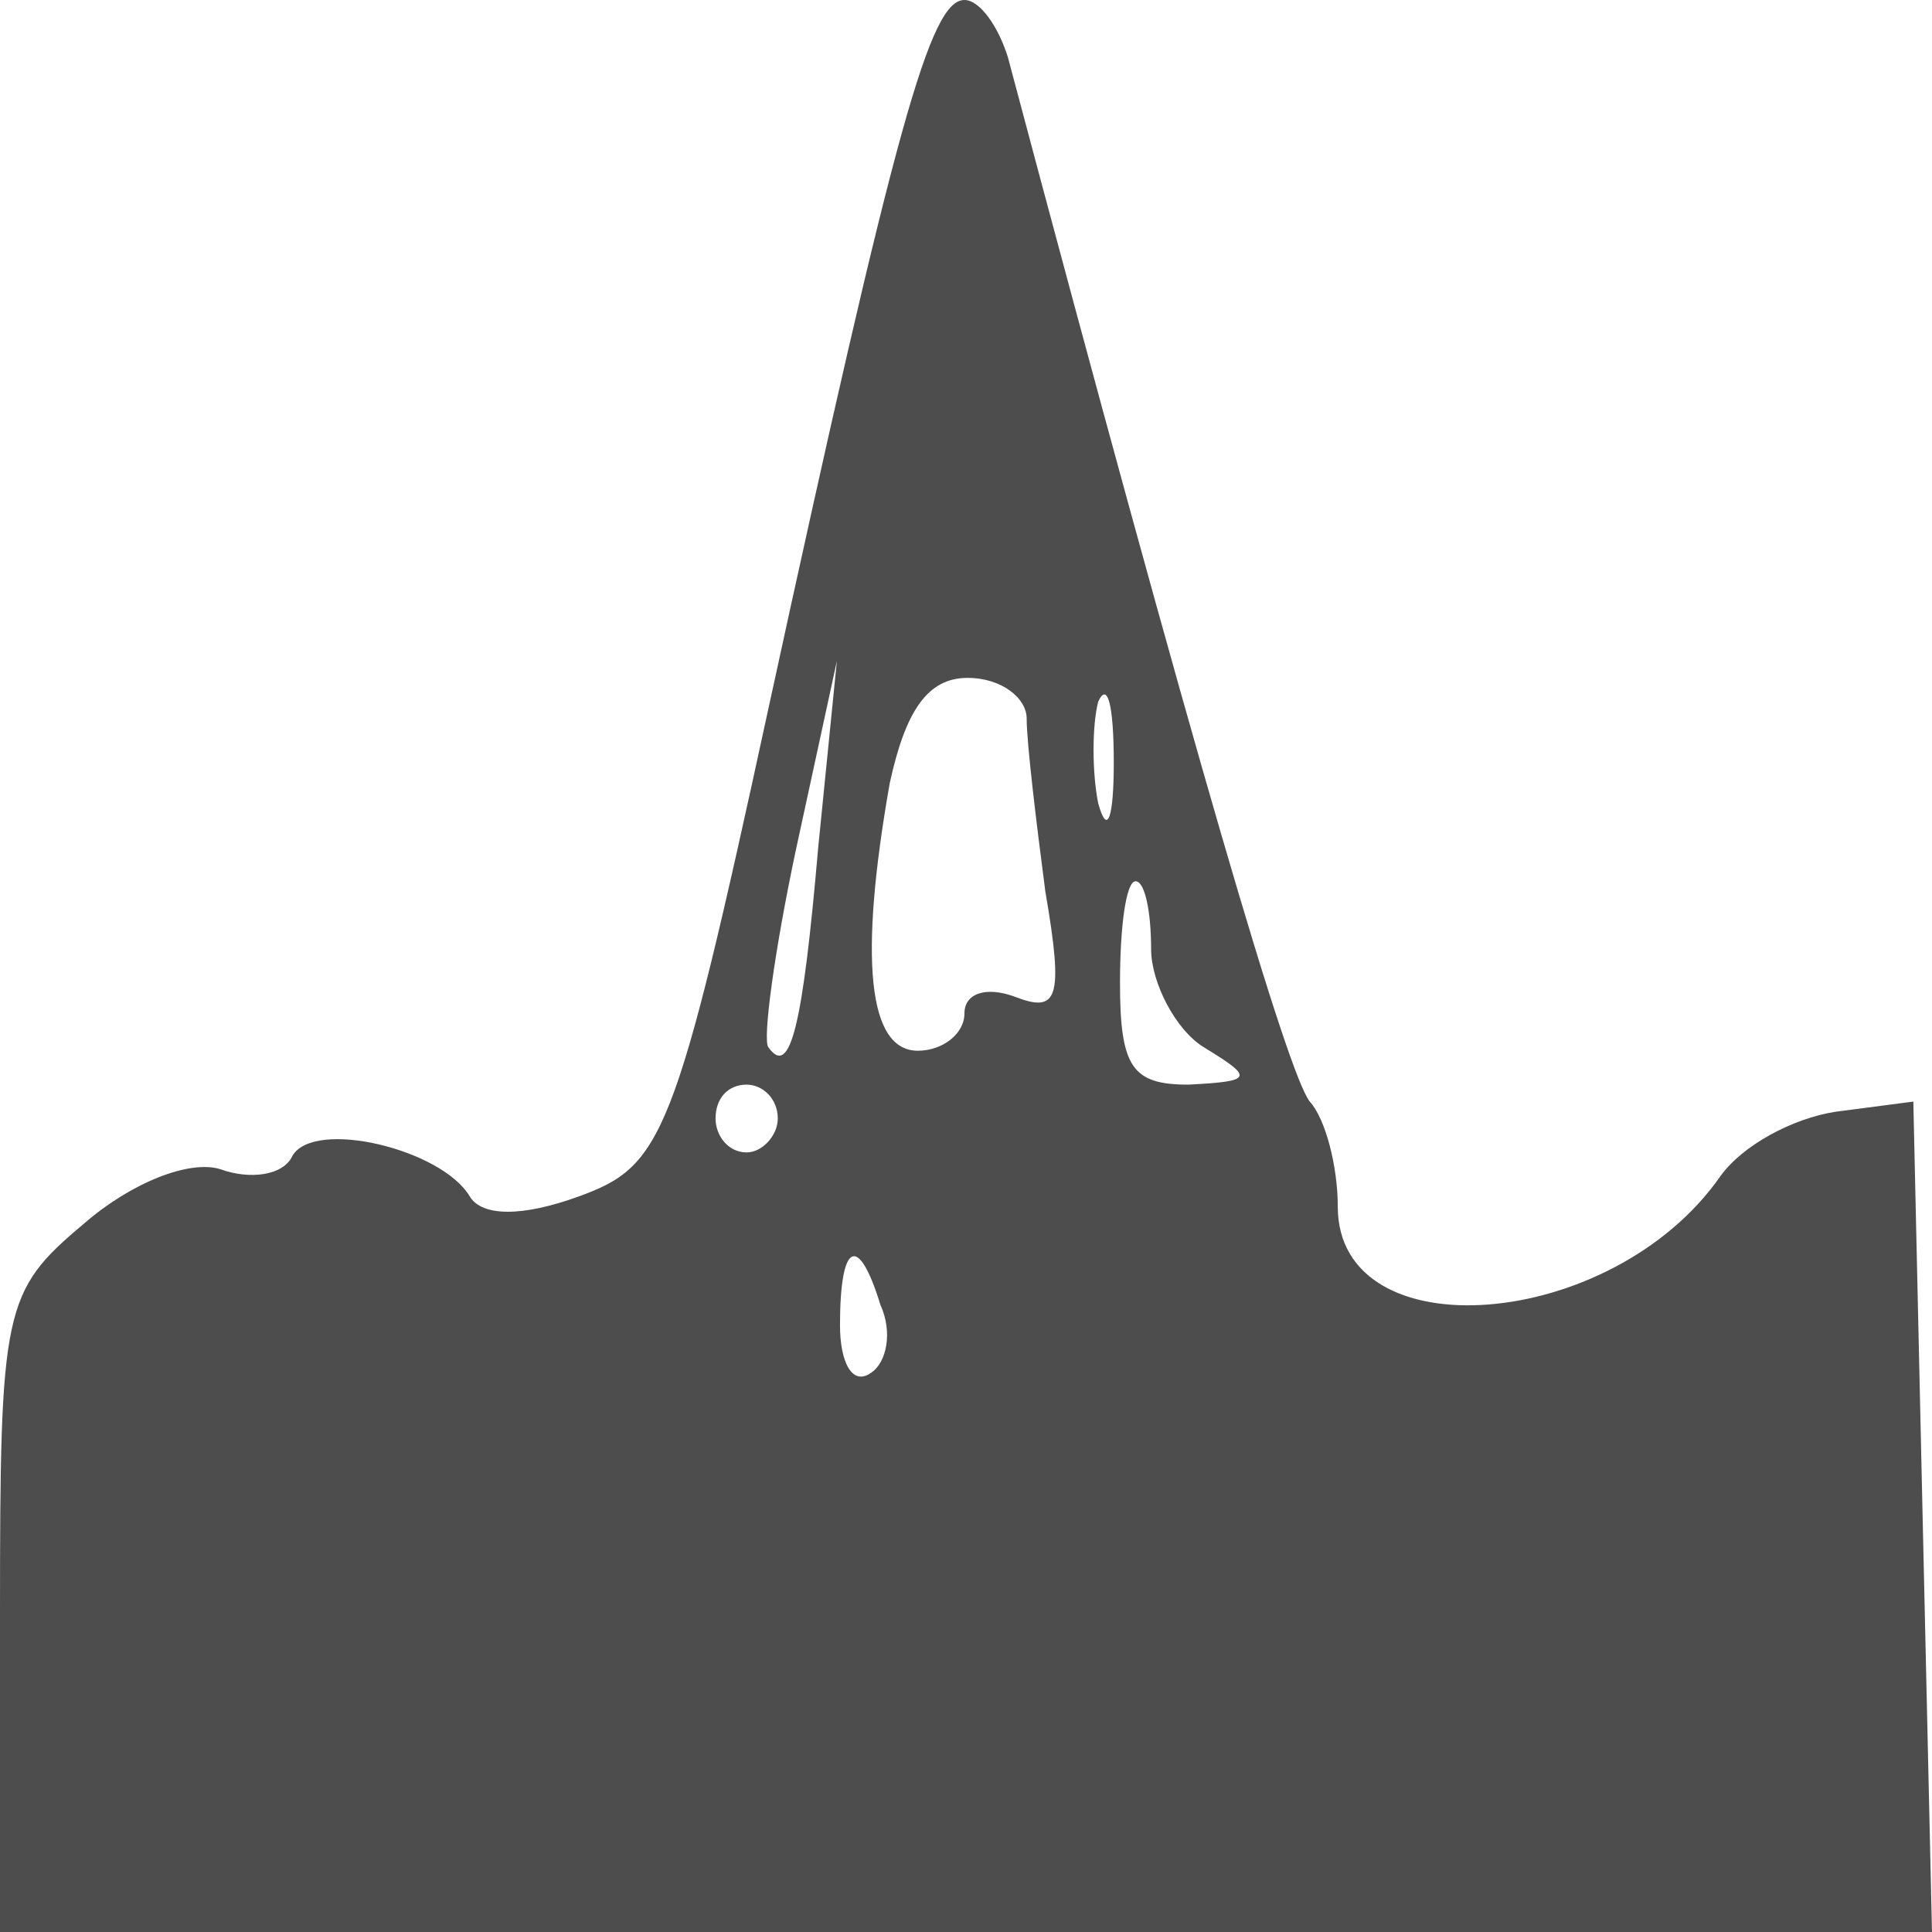
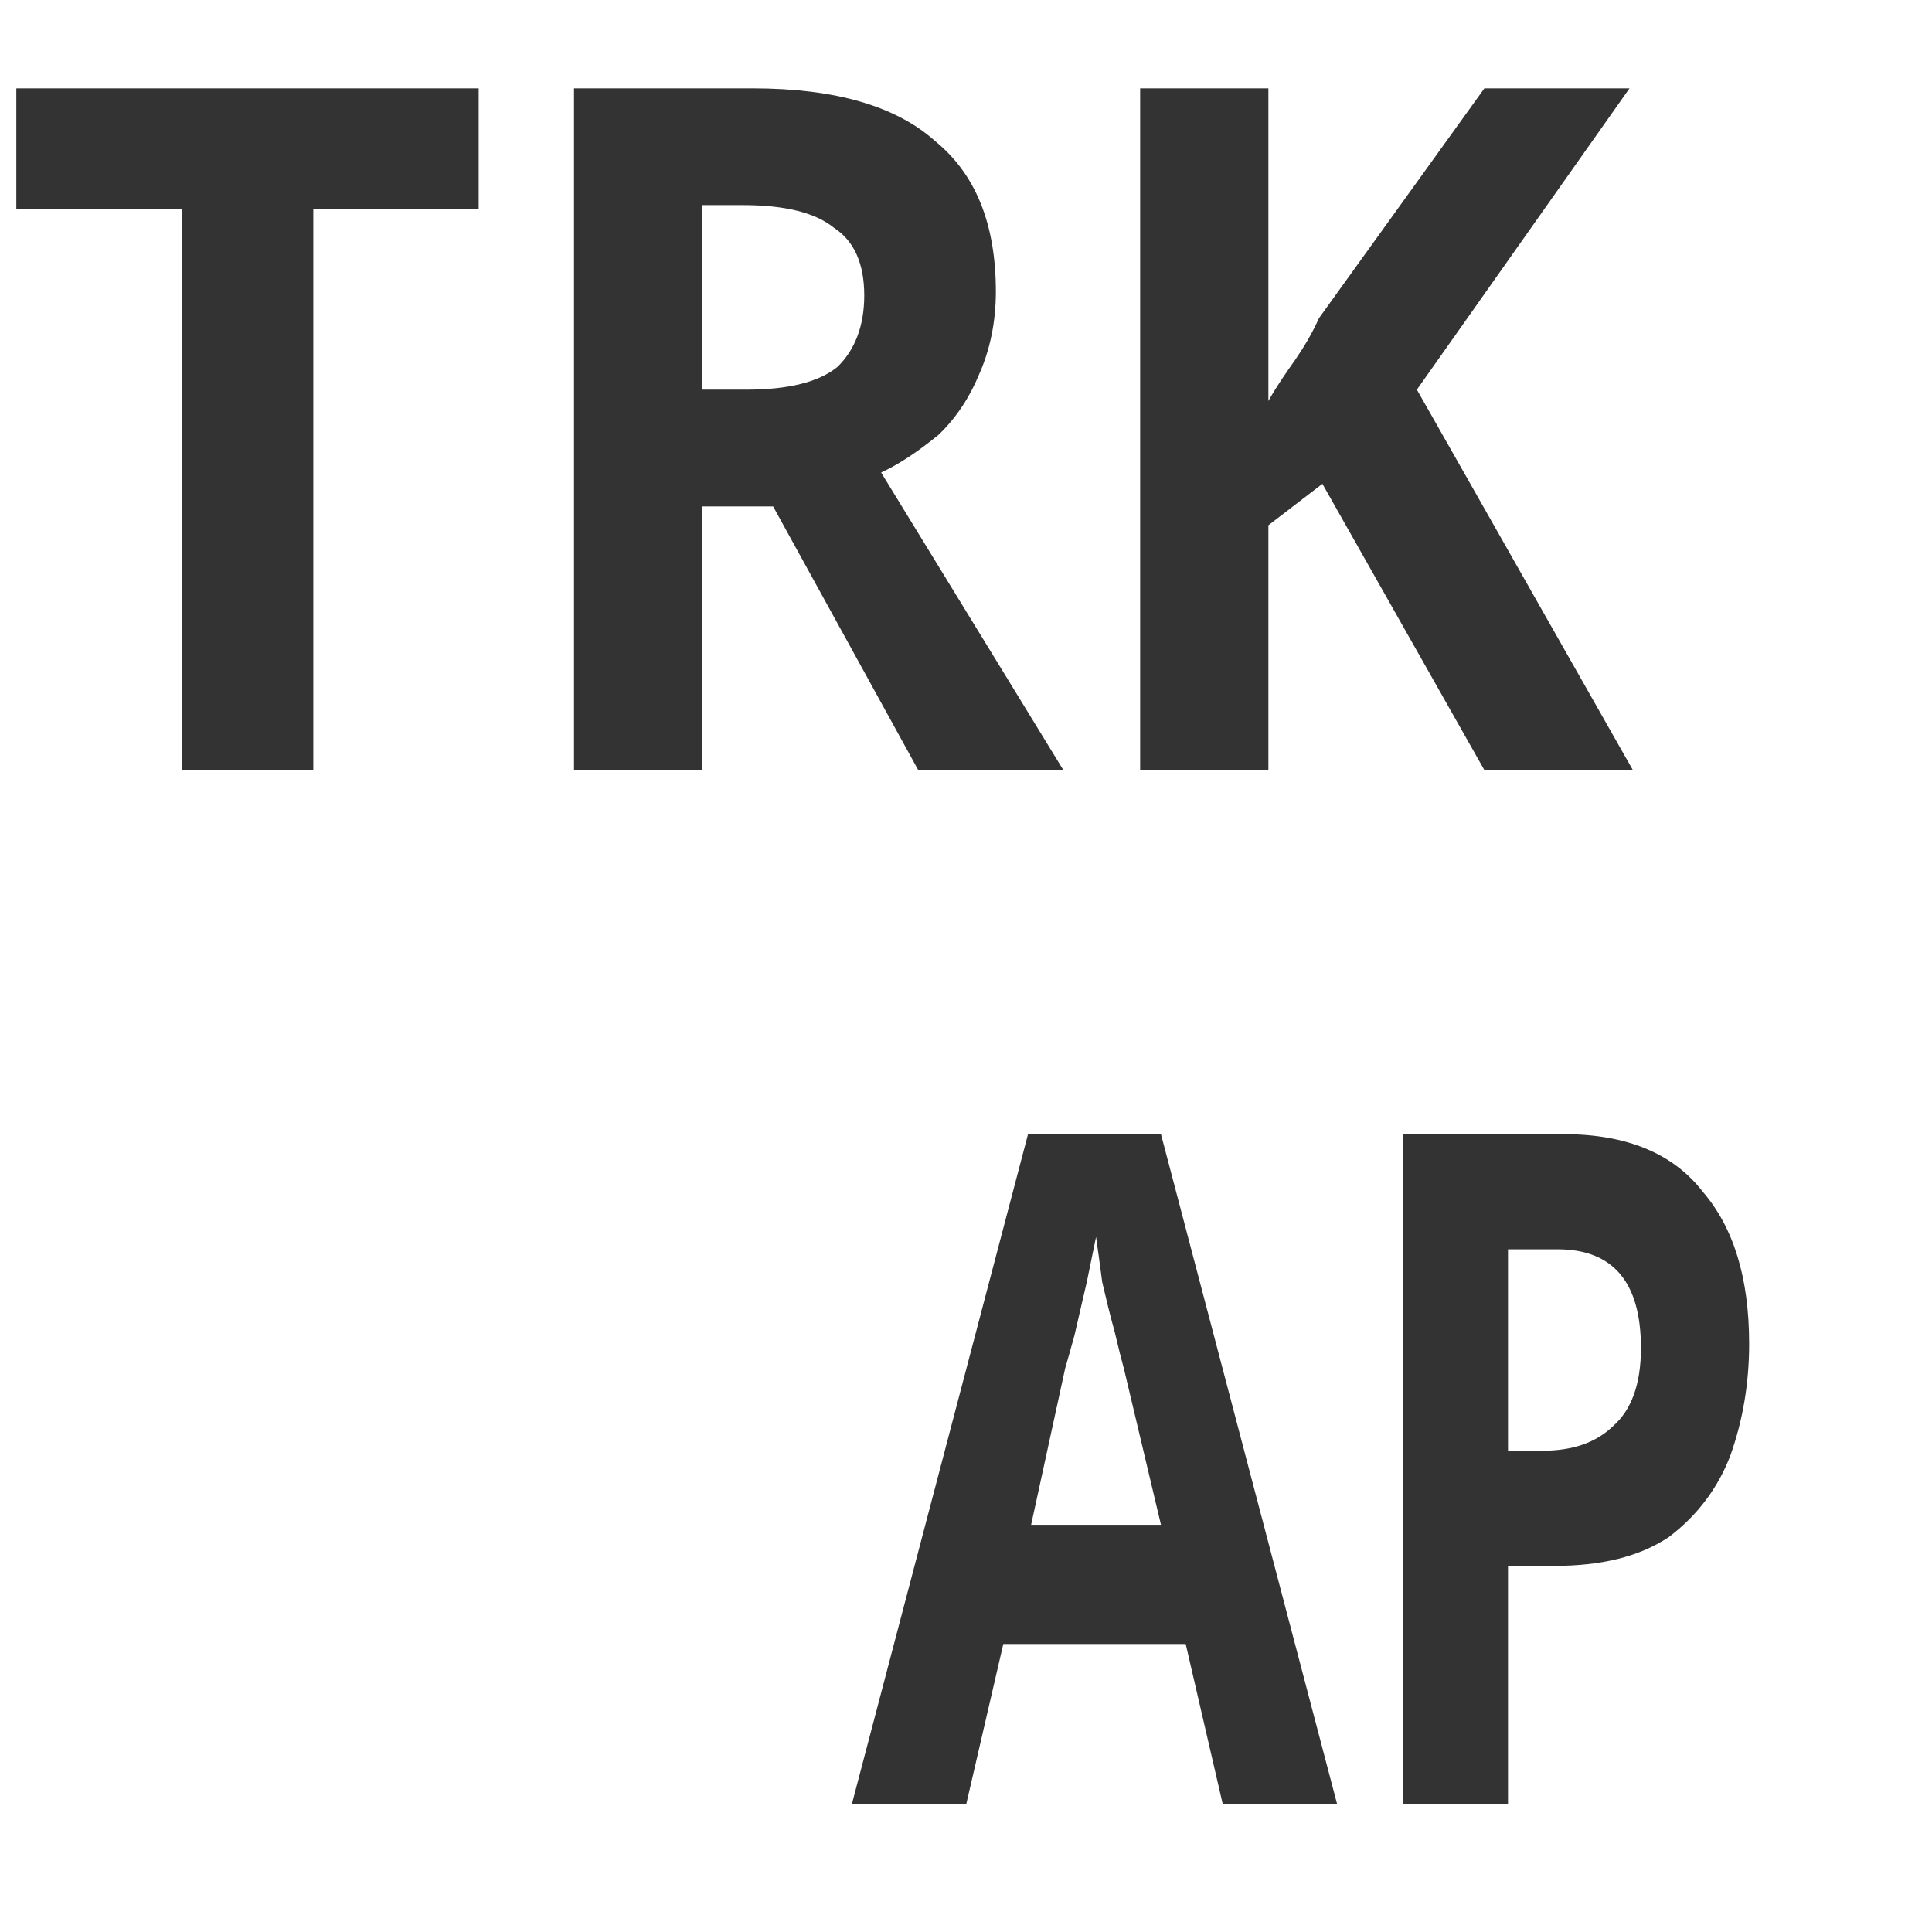
- <svg xmlns="http://www.w3.org/2000/svg" version="1.0" width="24pt" height="24pt" viewBox="0 0 24 24" preserveAspectRatio="xMidYMid meet" id="svg6">
-   <defs id="defs10" />
-   <g id="g6427" transform="matrix(-0.03747785,0,0,-0.04067145,23.98582,23.99615)" style="display:inline">
-     <path d="M 305.89,572.401 C 244.017,358.103 213.081,261.825 205.863,253.543 c -5.156,-5.176 -9.281,-19.67 -9.281,-32.093 0,-44.516 -90.746,-38.304 -126.838,9.317 -7.218,9.317 -23.718,17.599 -38.155,19.67 L 5.809,253.543 2.715,126.206 -0.378,-0.095 H 320.326 640 V 97.219 c 0,93.173 -1.031,98.349 -27.843,119.054 -15.468,12.423 -35.061,19.67 -45.373,16.564 -9.281,-3.106 -20.624,-2.071 -23.718,4.141 -7.218,11.388 -49.498,2.071 -58.779,-12.423 -4.125,-6.212 -17.53,-6.212 -36.092,0 -27.843,9.317 -31.967,17.599 -62.904,149.077 -42.279,179.099 -53.623,216.368 -64.966,216.368 -5.156,0 -11.343,-8.282 -14.437,-17.599 z M 275.985,344.645 c -3.094,-10.353 -5.156,-4.141 -5.156,12.423 0,17.599 2.062,24.846 5.156,18.635 2.062,-7.247 2.062,-21.74 0,-31.058 z m 69.091,6.212 c 10.312,-53.833 7.218,-81.785 -9.281,-81.785 -8.25,0 -15.468,5.176 -15.468,11.388 0,6.212 -7.218,8.282 -16.499,5.176 -14.437,-5.176 -16.499,-1.035 -10.312,32.093 3.094,21.74 6.187,45.551 6.187,52.798 0,6.212 8.25,12.423 19.593,12.423 13.406,0 20.624,-10.353 25.78,-32.093 z m 40.217,-80.75 c -7.218,-9.317 -11.343,6.212 -16.499,61.08 l -6.187,56.939 13.406,-56.939 c 7.218,-31.058 11.343,-59.009 9.281,-61.08 z m -116.526,19.67 c 0,-25.881 -4.125,-31.058 -22.687,-31.058 -21.655,1.035 -21.655,2.071 -5.156,11.388 9.281,5.176 17.53,19.67 17.53,30.022 0,11.388 2.062,20.705 5.156,20.705 3.094,0 5.156,-13.458 5.156,-31.058 z M 402.823,248.366 c 0,-5.176 -4.125,-10.353 -10.312,-10.353 -5.156,0 -10.312,5.176 -10.312,10.353 0,6.212 5.156,10.353 10.312,10.353 6.187,0 10.312,-4.141 10.312,-10.353 z m -41.248,-63.15 c 0,-11.388 -4.125,-18.635 -10.312,-14.494 -5.156,3.106 -7.218,12.423 -3.094,20.705 7.218,21.74 13.406,19.67 13.406,-6.212 z" id="path2" style="display:inline;opacity:1;fill:#4d4d4d;fill-opacity:1;stroke-width:1.025;stroke-miterlimit:4;stroke-dasharray:none" />
+ <svg xmlns="http://www.w3.org/2000/svg" xmlns:xlink="http://www.w3.org/1999/xlink" width="8.467mm" height="8.467mm" viewBox="0 0 8.467 8.467" version="1.1" id="svg5">
+   <defs id="defs2">
+     <linearGradient id="linearGradient5488">
+       <stop style="stop-color:#333333;stop-opacity:1;" offset="0" id="stop5484" />
+       <stop style="stop-color:#333333;stop-opacity:0;" offset="1" id="stop5486" />
+     </linearGradient>
+     <linearGradient xlink:href="#linearGradient5488" id="linearGradient5490" x1="46.103" y1="75.733" x2="47.128" y2="75.6" gradientUnits="userSpaceOnUse" gradientTransform="matrix(1.561072,0,0,1.562944,-26.37084,-42.91322)" />
+   </defs>
+   <g id="layer1" transform="translate(-43.5894,-69.63883)" style="opacity:1">
+     <rect style="display:inline;opacity:0;fill-opacity:0.849;stroke:#f7f7f7;stroke-width:0.057;stroke-opacity:1" id="rect34654" width="8.34" height="8.35" x="43.687" y="69.667" ry="0.001" />
+     <text xml:space="preserve" style="font-style:normal;font-variant:normal;font-weight:bold;font-stretch:normal;font-size:3.973px;line-height:1.25;font-family:Calibri;-inkscape-font-specification:'Calibri, Bold';font-variant-ligatures:normal;font-variant-caps:normal;font-variant-numeric:normal;font-variant-east-asian:normal;display:inline;fill:#333333;fill-opacity:1;stroke:#e7e7e7;stroke-width:0;stroke-miterlimit:4;stroke-dasharray:none;stroke-opacity:1" x="46.045" y="69.113" id="text12072" transform="scale(0.9465786,1.056436)">
+       <tspan id="tspan12070" style="font-style:normal;font-variant:normal;font-weight:bold;font-stretch:normal;font-size:3.973px;font-family:Calibri;-inkscape-font-specification:'Calibri, Bold';font-variant-ligatures:normal;font-variant-caps:normal;font-variant-numeric:normal;font-variant-east-asian:normal;fill:#333333;stroke:#e7e7e7;stroke-width:0;stroke-miterlimit:4;stroke-dasharray:none;stroke-opacity:1" x="46.045" y="69.113">TRK</tspan>
+     </text>
+     <text xml:space="preserve" style="font-style:normal;font-variant:normal;font-weight:bold;font-stretch:normal;font-size:3.564px;line-height:1.25;font-family:sans-serif;-inkscape-font-specification:'sans-serif, Bold';font-variant-ligatures:normal;font-variant-caps:normal;font-variant-numeric:normal;font-variant-east-asian:normal;display:inline;fill:#333333;fill-opacity:1;stroke:#e7e7e7;stroke-width:0;stroke-miterlimit:4;stroke-dasharray:none;stroke-opacity:1" x="54.575" y="67.244" id="text27358" transform="scale(0.8671215,1.153241)">
+       <tspan id="tspan27356" style="font-style:normal;font-variant:normal;font-weight:bold;font-stretch:normal;font-size:3.564px;font-family:sans-serif;-inkscape-font-specification:'sans-serif, Bold';font-variant-ligatures:normal;font-variant-caps:normal;font-variant-numeric:normal;font-variant-east-asian:normal;fill:#333333;stroke:#e7e7e7;stroke-width:0;stroke-miterlimit:4;stroke-dasharray:none;stroke-opacity:1" x="54.575" y="67.244">AP</tspan>
+     </text>
+     <ellipse style="display:none;opacity:1;fill:url(#linearGradient5490);fill-opacity:1;stroke-width:1.562" id="path5092" cx="46.257" cy="75.246" rx="0.942" ry="0.943" />
+     <path style="display:none;fill:none;stroke:#000000;stroke-width:0.287px;stroke-linecap:butt;stroke-linejoin:miter;stroke-opacity:1" d="M 45.88,75.575 43.696,78.01 Z" id="path5714" />
  </g>
</svg>
